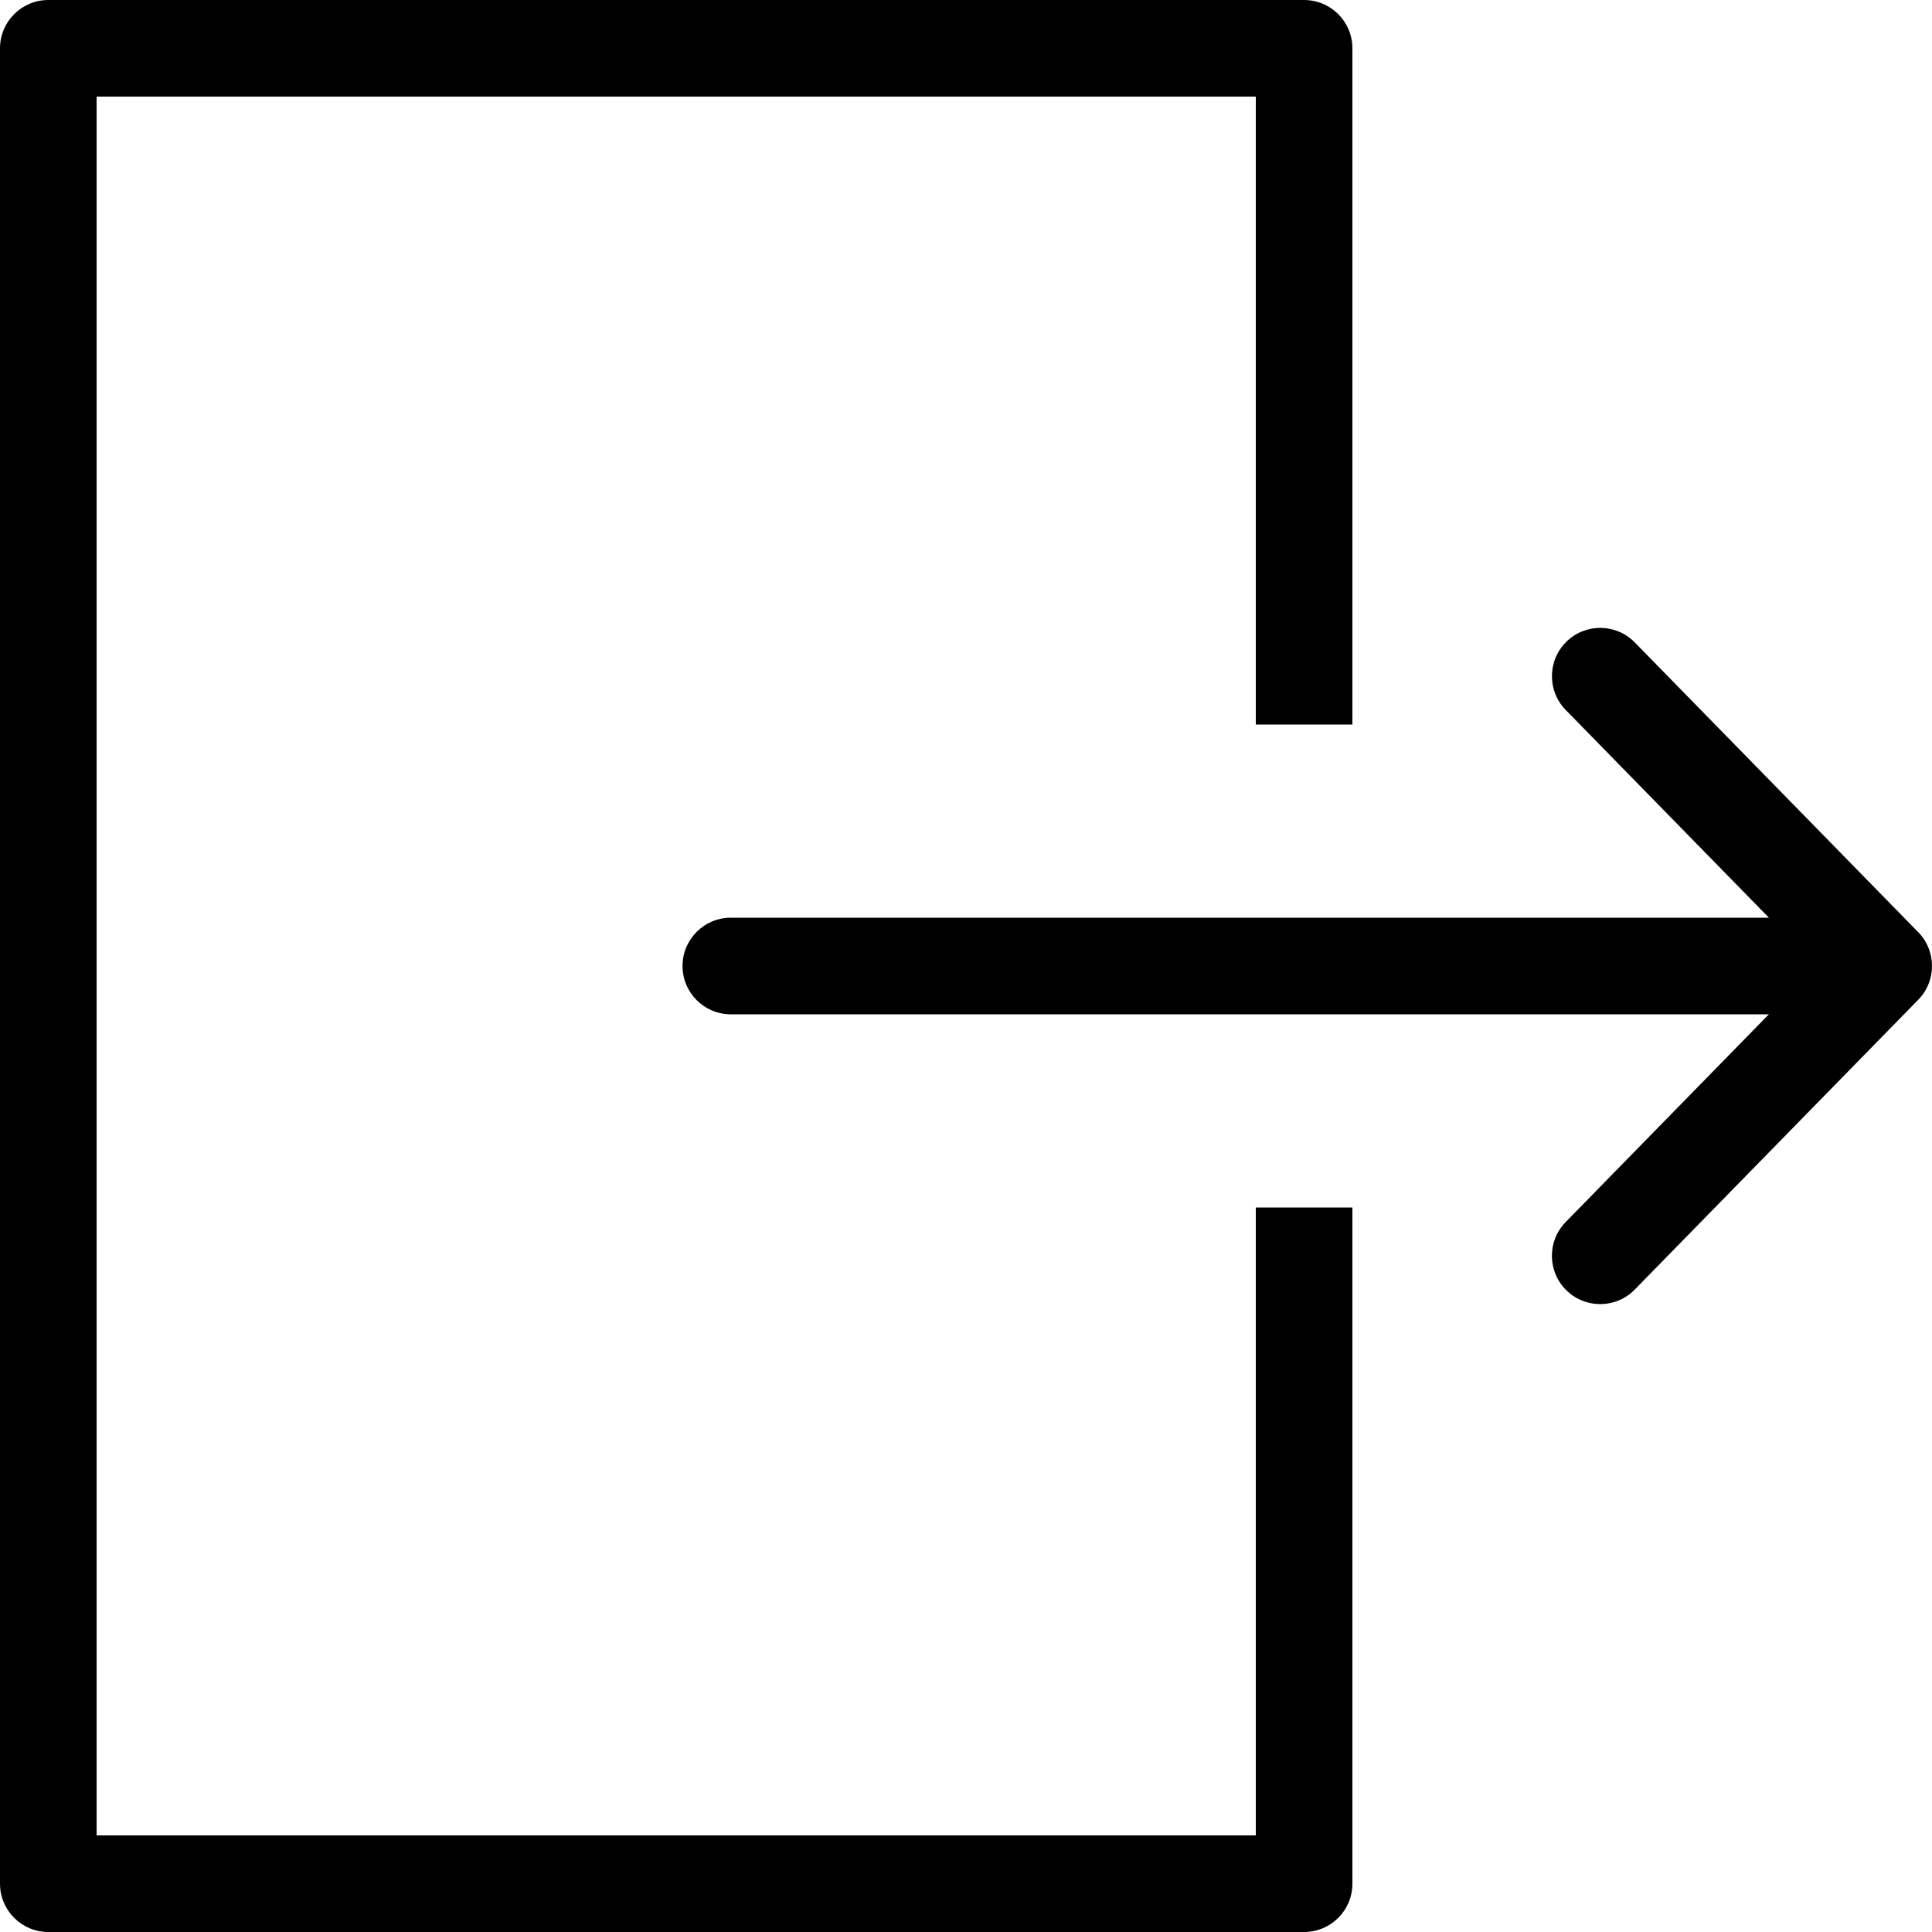
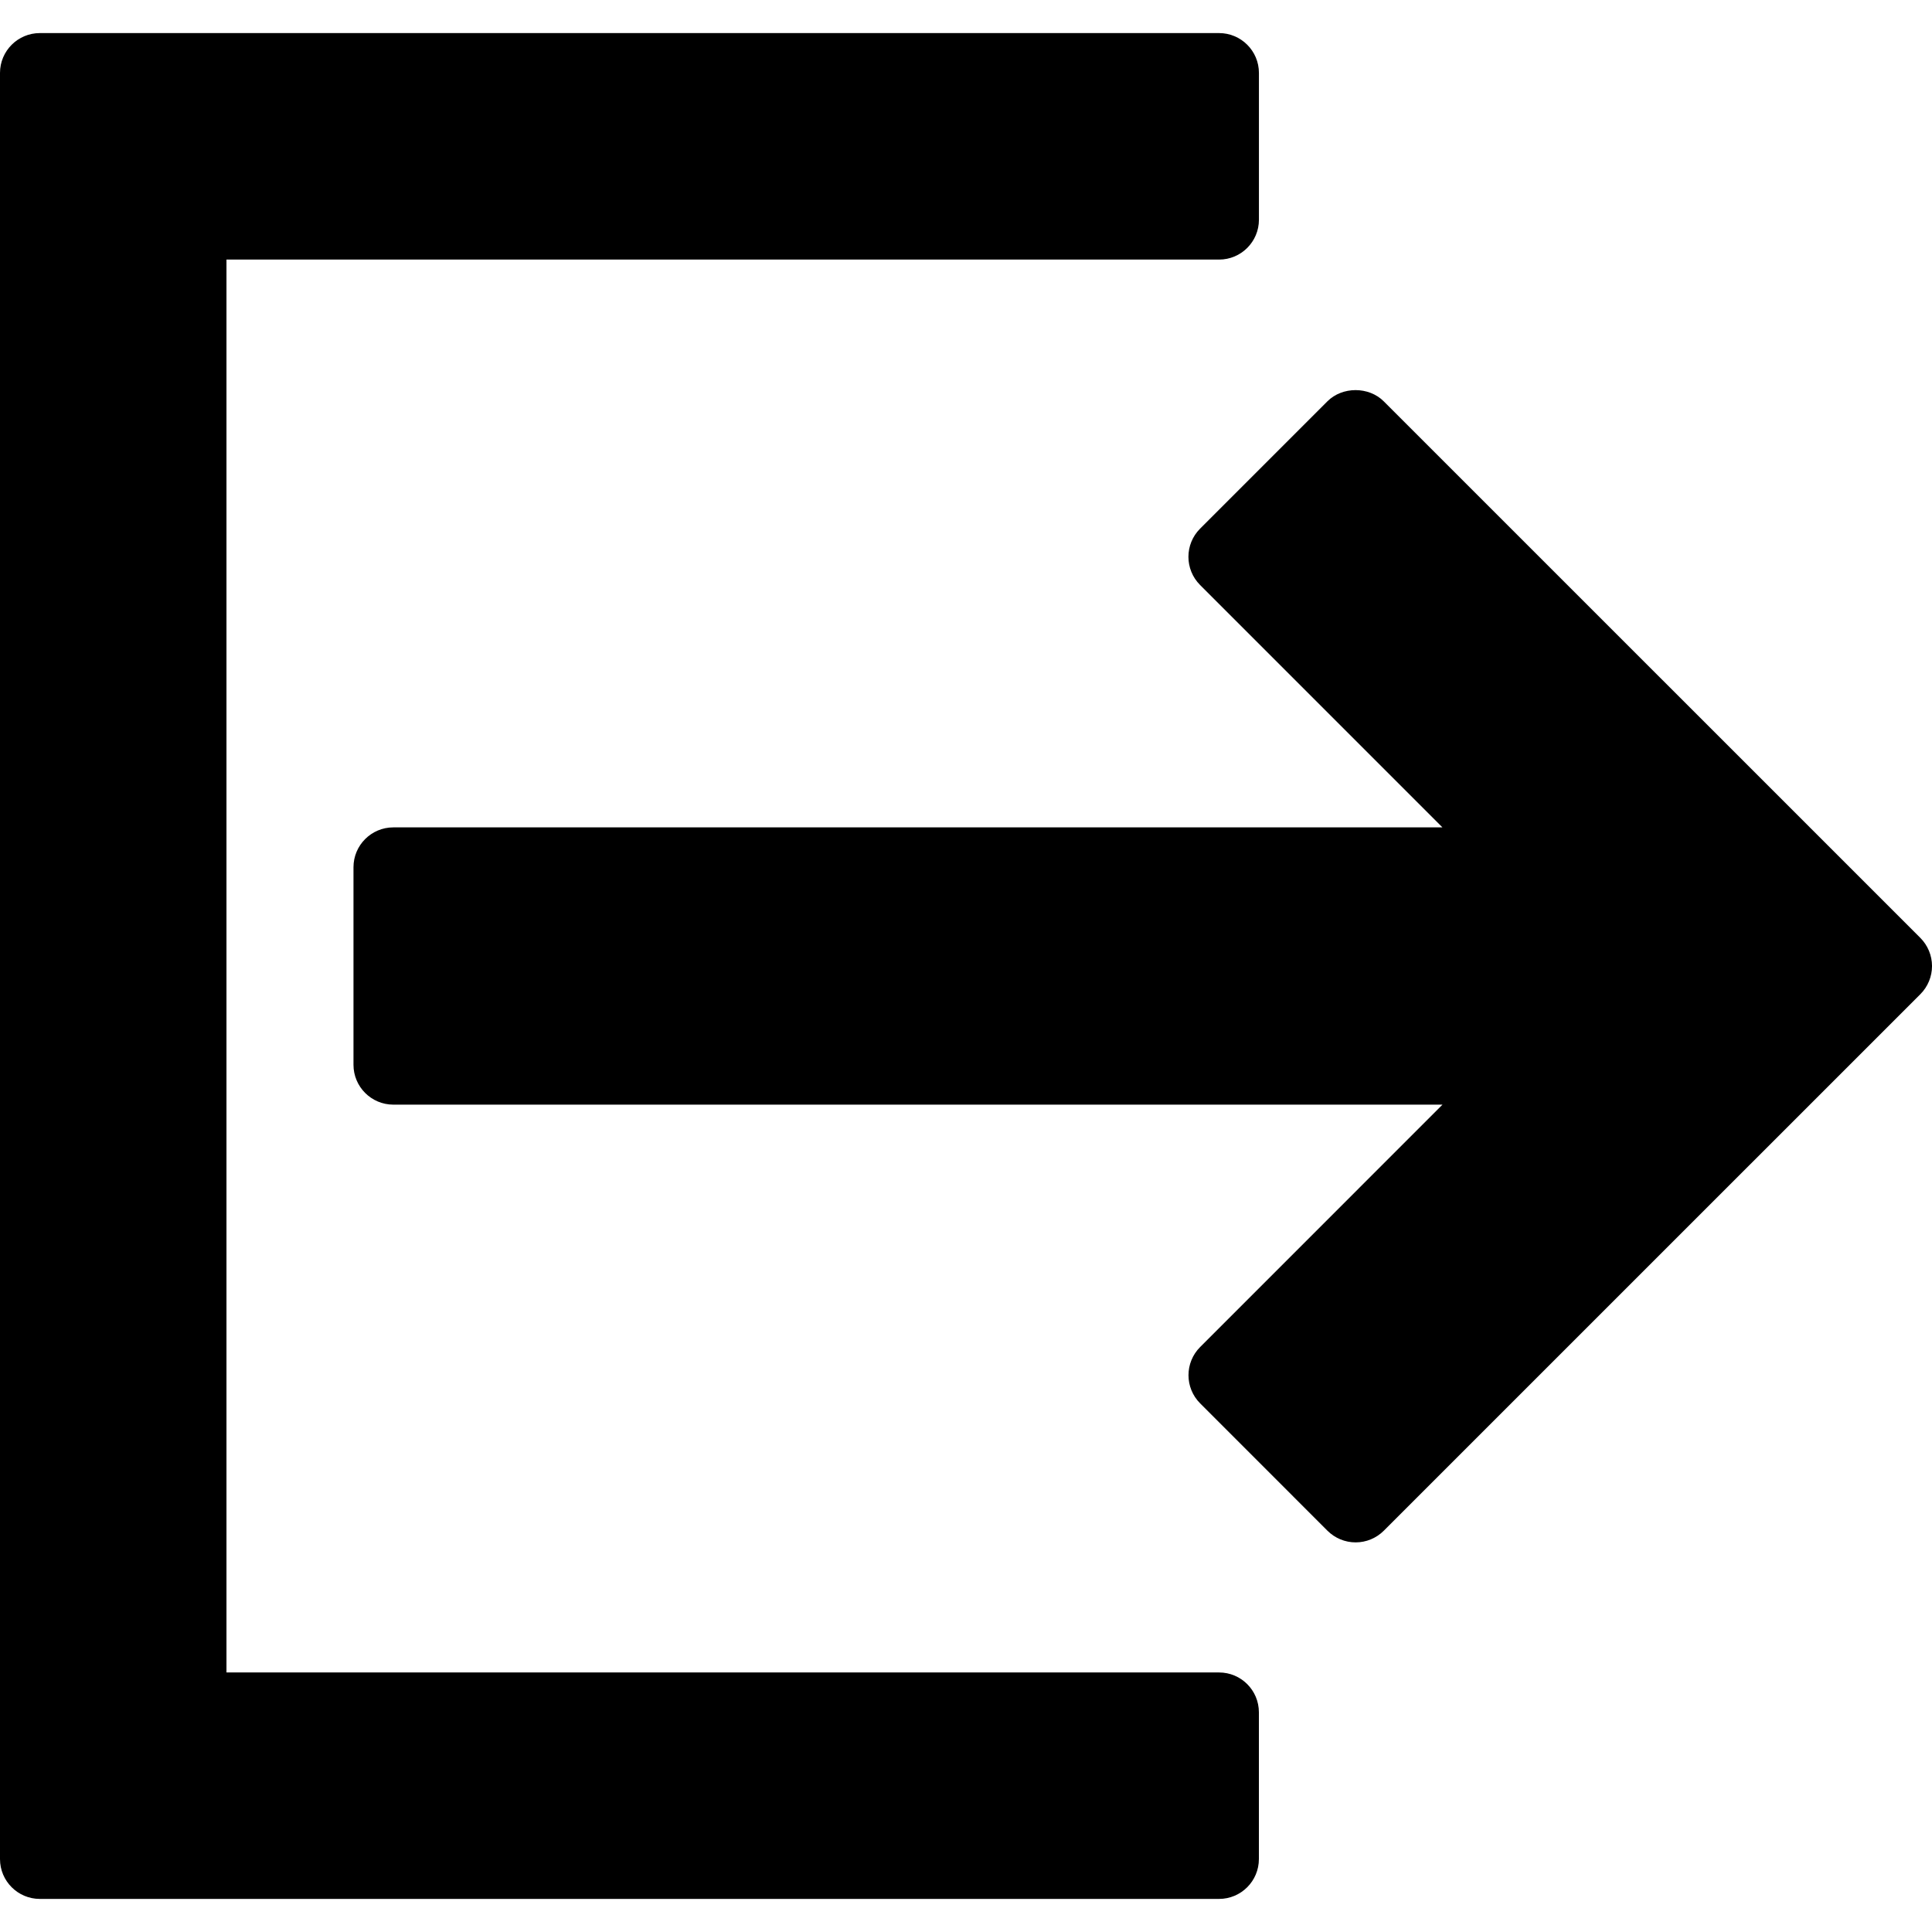
- <svg xmlns="http://www.w3.org/2000/svg" version="1.1" id="Layer_1" x="0px" y="0px" viewBox="0 0 512 512" style="enable-background:new 0 0 512 512;" xml:space="preserve">
+ <svg xmlns="http://www.w3.org/2000/svg" version="1.1" id="Capa_1" x="0px" y="0px" width="96.943px" height="96.943px" viewBox="0 0 96.943 96.943" style="enable-background:new 0 0 96.943 96.943;" xml:space="preserve">
  <g>
    <g>
-       <path d="M358.401,192V12.8c0-7.066-5.734-12.8-12.8-12.8h-332.8c-7.066,0-12.8,5.734-12.8,12.8v486.4    c0,7.066,5.734,12.8,12.8,12.8h332.8c7.066,0,12.8-5.734,12.8-12.8V320h-25.6v166.4h-307.2V25.6h307.2V192H358.401z" />
-     </g>
-   </g>
-   <g>
-     <g>
-       <path d="M508.161,246.844l-74.931-76.595c-4.941-5.06-13.047-5.146-18.099-0.205c-5.052,4.941-5.146,13.056-0.205,18.099    l53.854,55.057H193.673c-7.066,0-12.8,5.734-12.8,12.8c0,7.066,5.734,12.8,12.8,12.8h275.098l-53.854,55.057    c-4.941,5.043-4.847,13.158,0.205,18.099c5.06,4.941,13.158,4.855,18.099-0.205l75.128-76.8    C513.289,259.9,513.204,251.785,508.161,246.844z" />
+       <path d="M61.168,83.92H11.364V13.025H61.17c1.104,0,2-0.896,2-2V3.66c0-1.104-0.896-2-2-2H2c-1.104,0-2,0.896-2,2v89.623    c0,1.104,0.896,2,2,2h59.168c1.105,0,2-0.896,2-2V85.92C63.168,84.814,62.274,83.92,61.168,83.92z" />
+       <path d="M96.355,47.058l-26.922-26.92c-0.75-0.751-2.078-0.75-2.828,0l-6.387,6.388c-0.781,0.781-0.781,2.047,0,2.828    l12.16,12.162H19.737c-1.104,0-2,0.896-2,2v9.912c0,1.104,0.896,2,2,2h52.644L60.221,67.59c-0.781,0.781-0.781,2.047,0,2.828    l6.387,6.389c0.375,0.375,0.885,0.586,1.414,0.586c0.531,0,1.039-0.211,1.414-0.586l26.922-26.92    c0.375-0.375,0.586-0.885,0.586-1.414C96.943,47.941,96.73,47.433,96.355,47.058z" />
    </g>
  </g>
  <g>
</g>
  <g>
</g>
  <g>
</g>
  <g>
</g>
  <g>
</g>
  <g>
</g>
  <g>
</g>
  <g>
</g>
  <g>
</g>
  <g>
</g>
  <g>
</g>
  <g>
</g>
  <g>
</g>
  <g>
</g>
  <g>
</g>
</svg>
